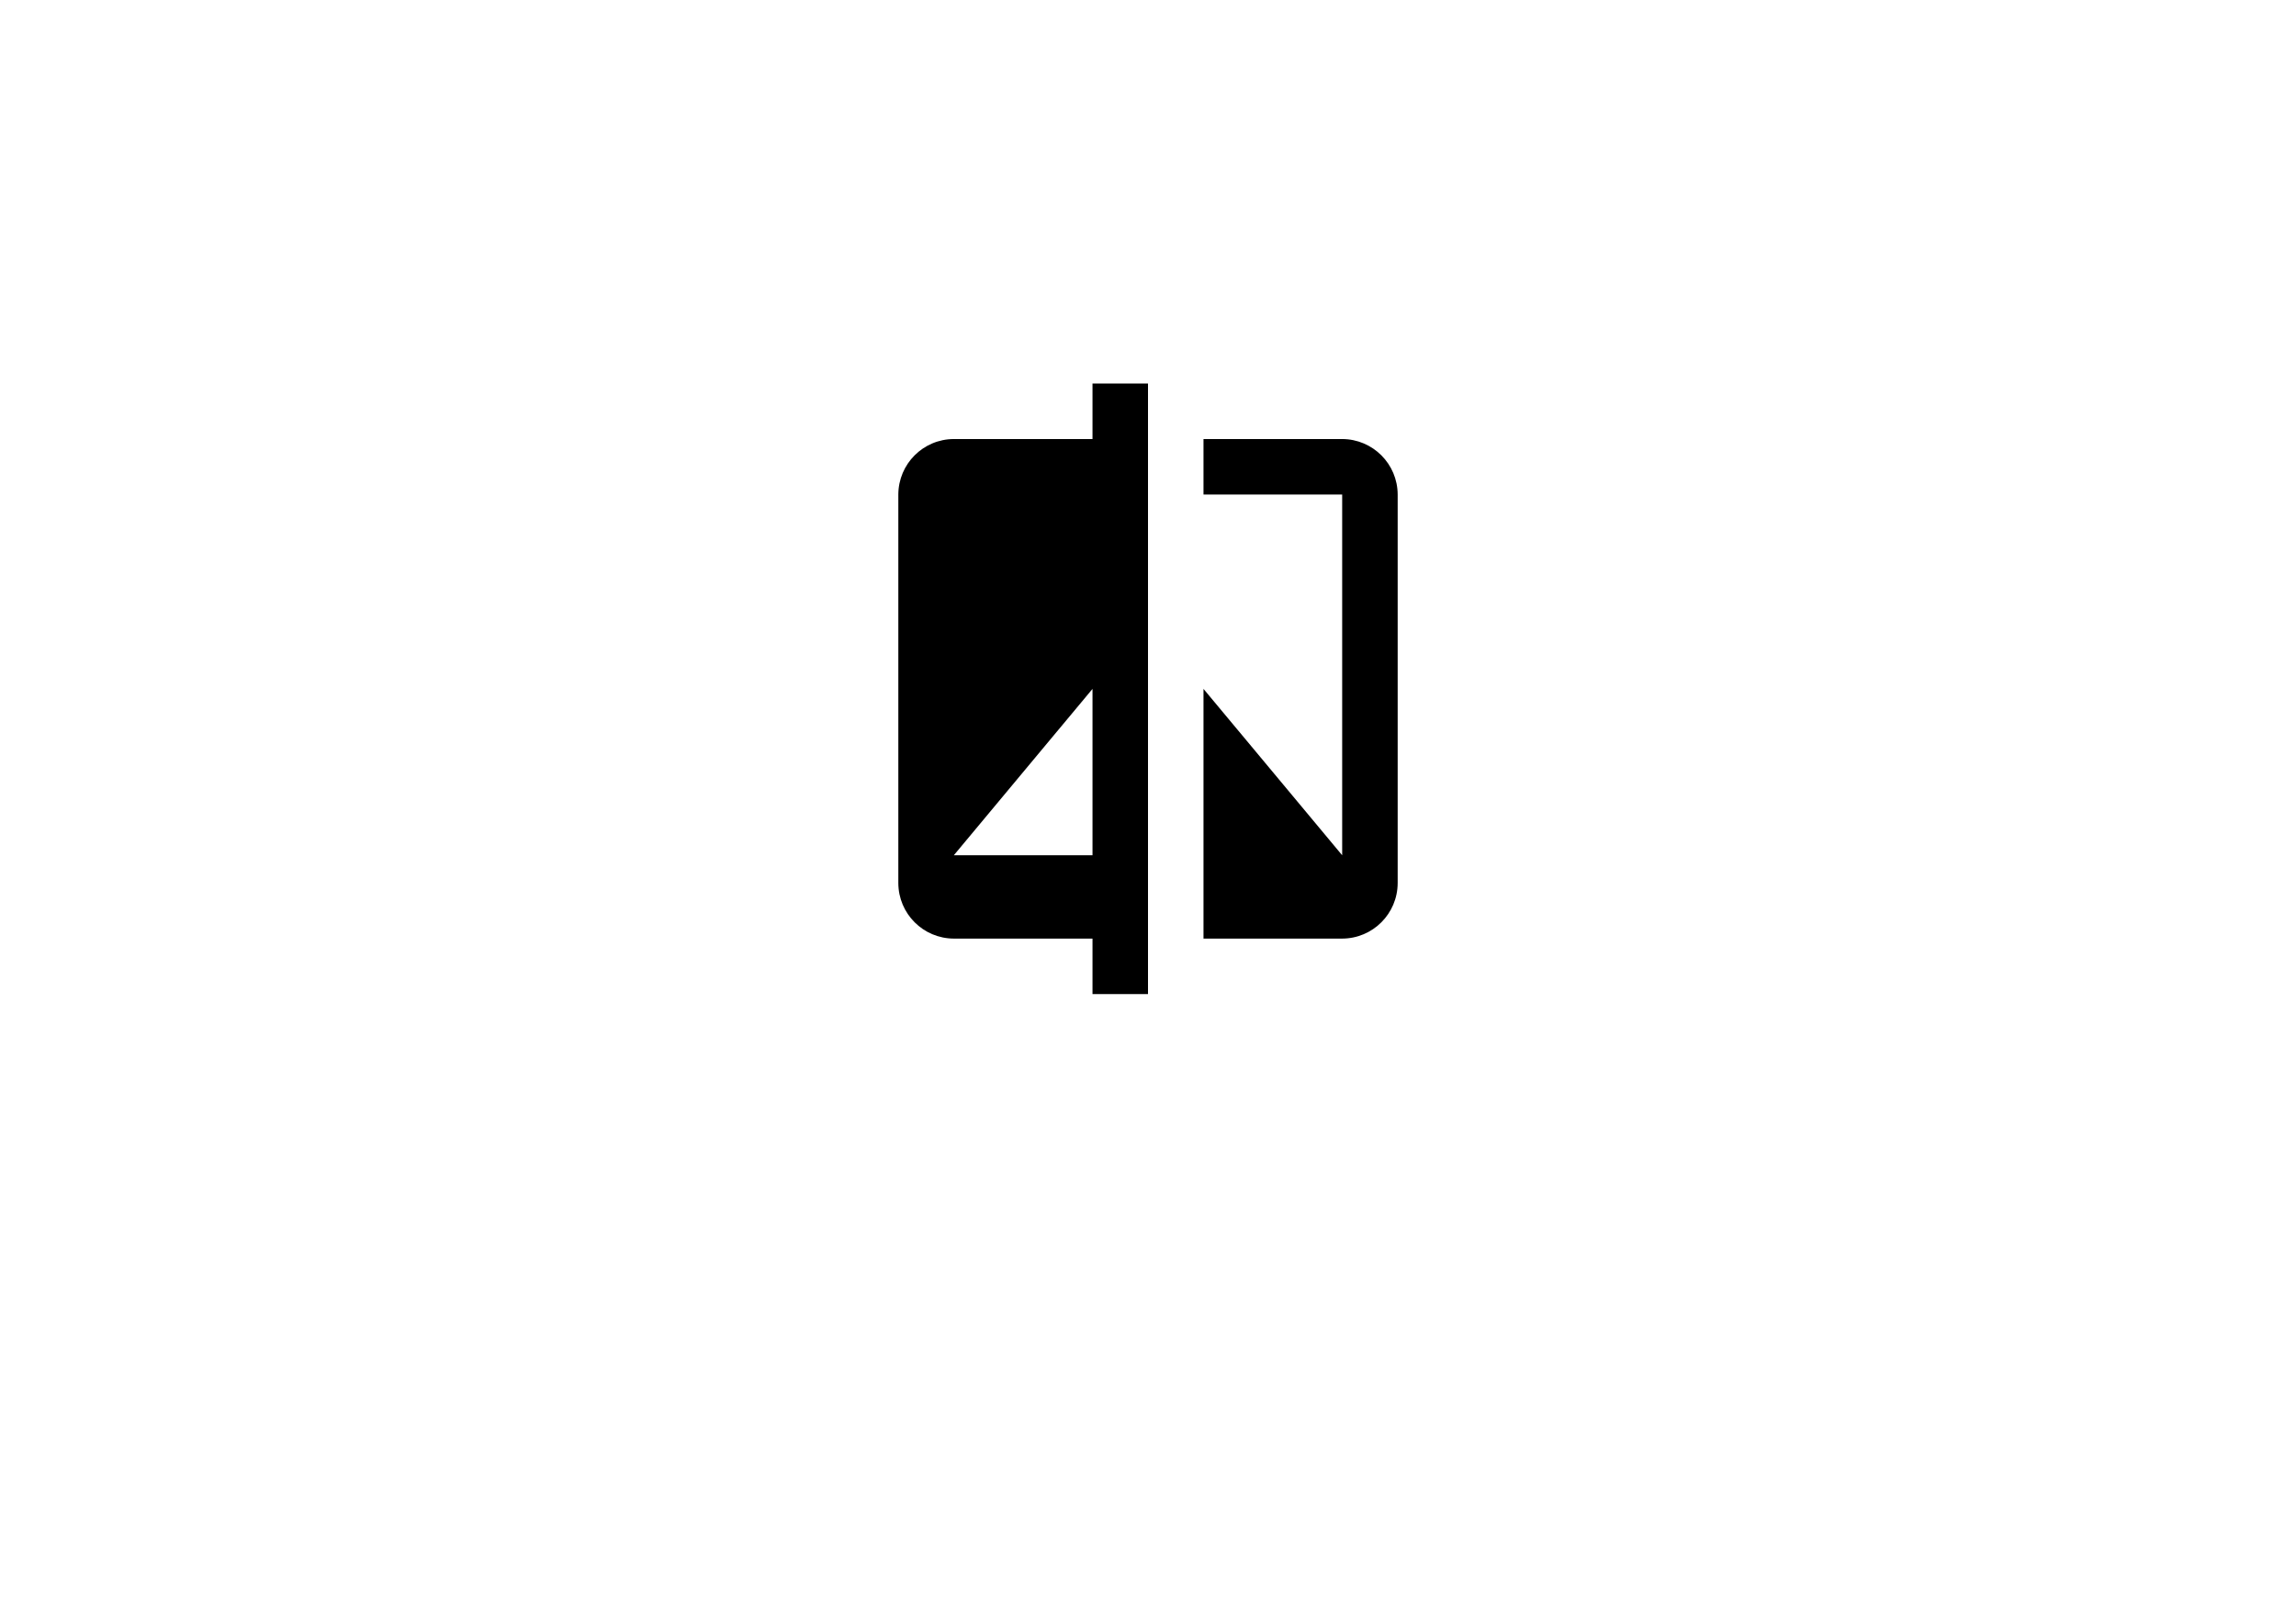
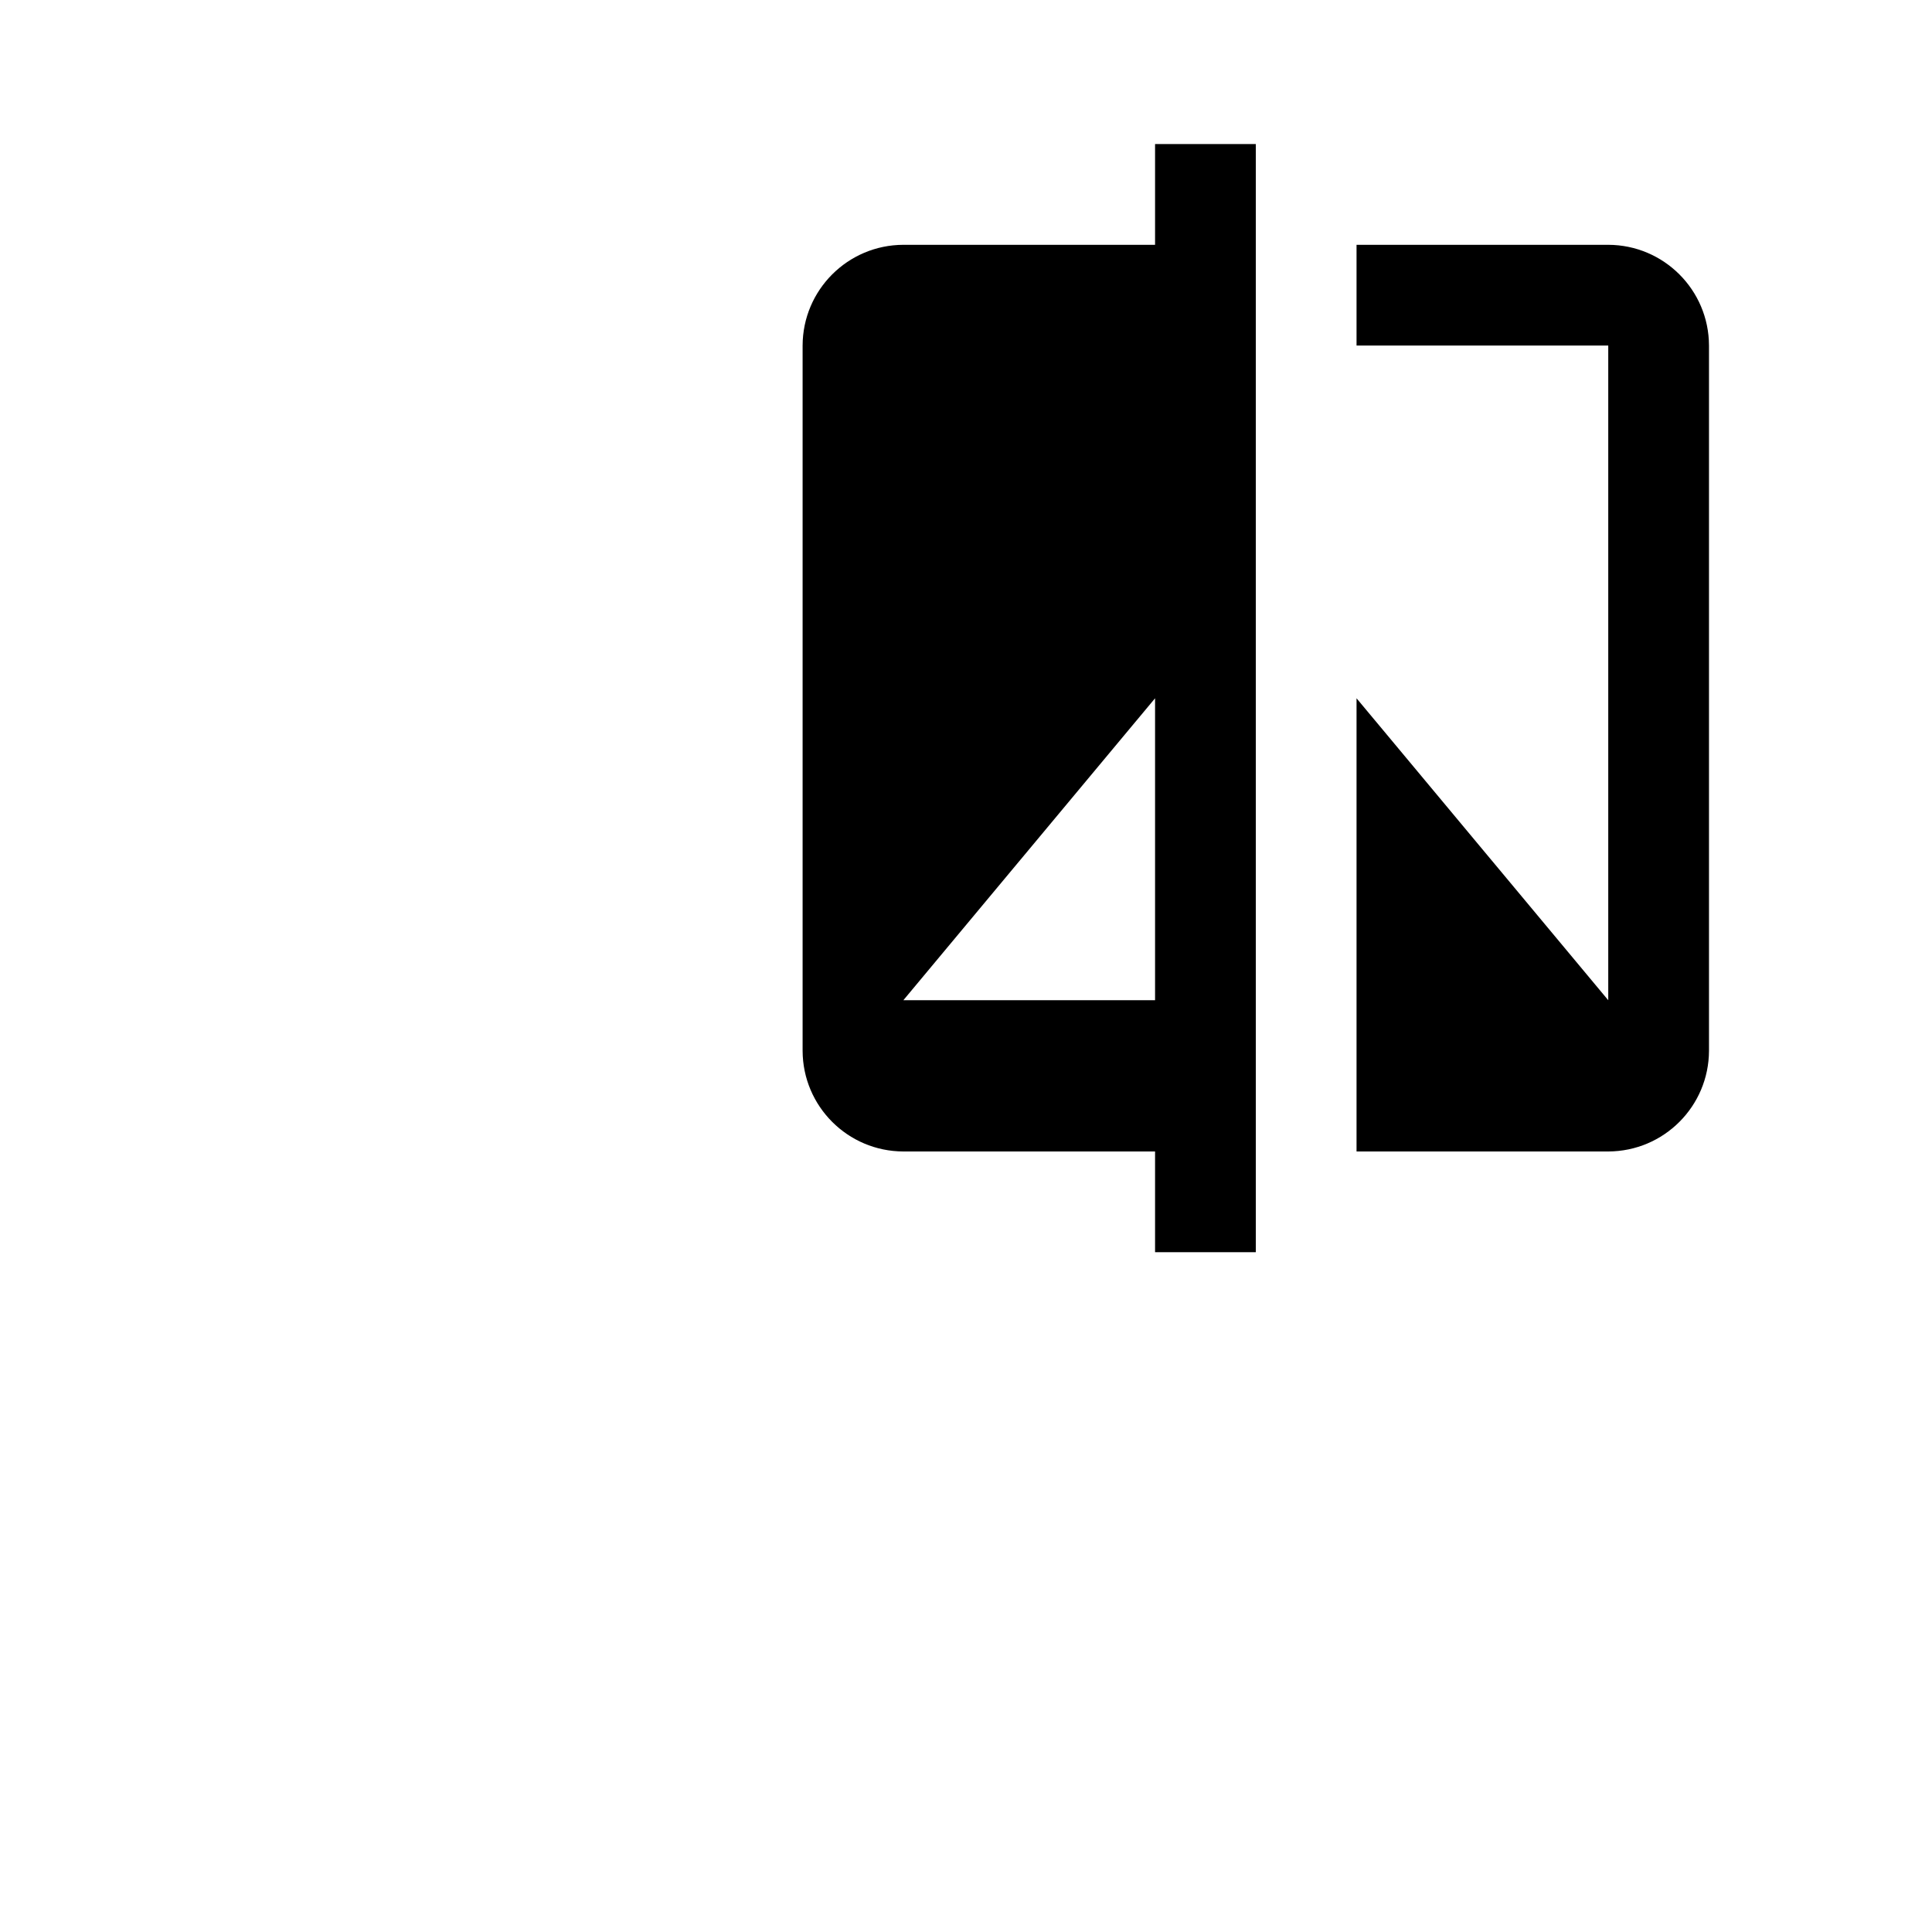
- <svg xmlns="http://www.w3.org/2000/svg" role="img" aria-labelledby="lbcontrast" viewBox="0 0 151 106">
+ <svg xmlns="http://www.w3.org/2000/svg" id="pt-contrast" role="img" aria-labelledby="lbcontrast" viewBox="30 20 70 70">
  <g>
    <path class="pt-button-image" id="contrast-image" d="M71.85,28.87H62.73a3.66,3.66,0,0,0-3.65,3.65V58.07a3.66,3.66,0,0,0,3.65,3.65h9.12v3.65H75.5V25.22H71.85Zm0,27.37H62.73L71.85,45.3ZM88.27,28.87H79.15v3.65h9.12V56.24L79.15,45.3V61.72h9.12a3.66,3.66,0,0,0,3.65-3.65V32.52A3.66,3.66,0,0,0,88.27,28.87Z" />
  </g>
</svg>
